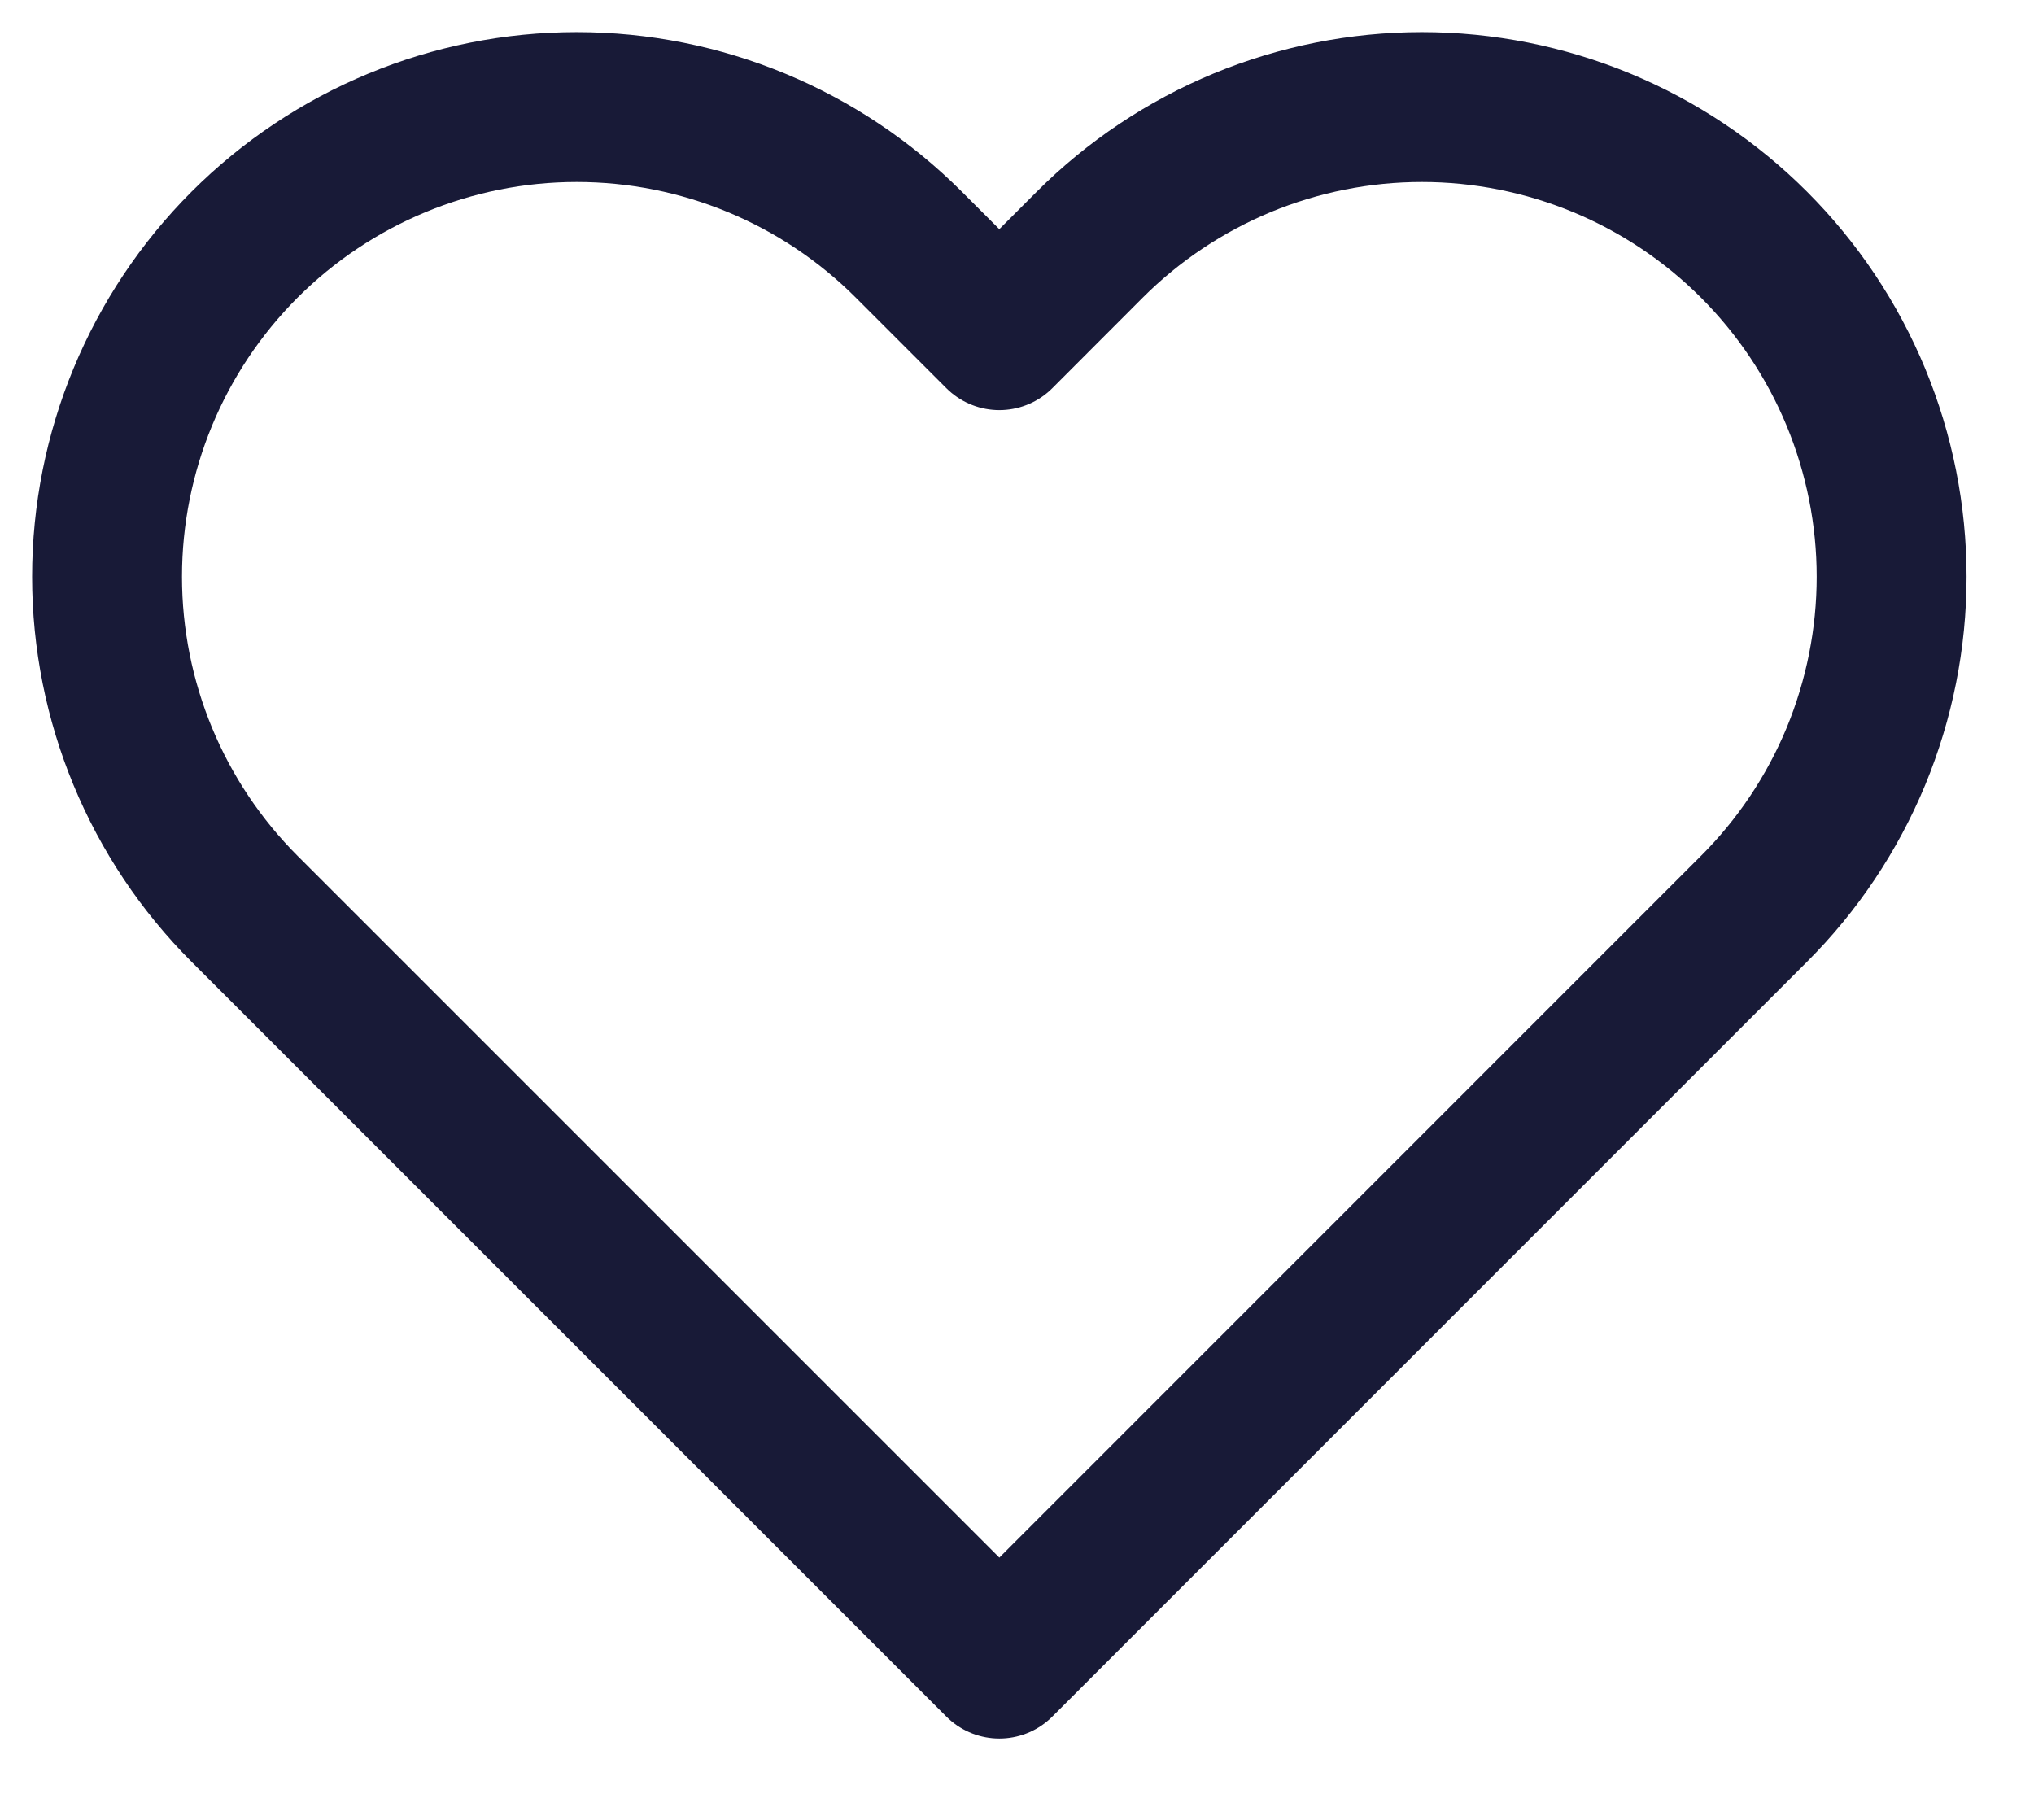
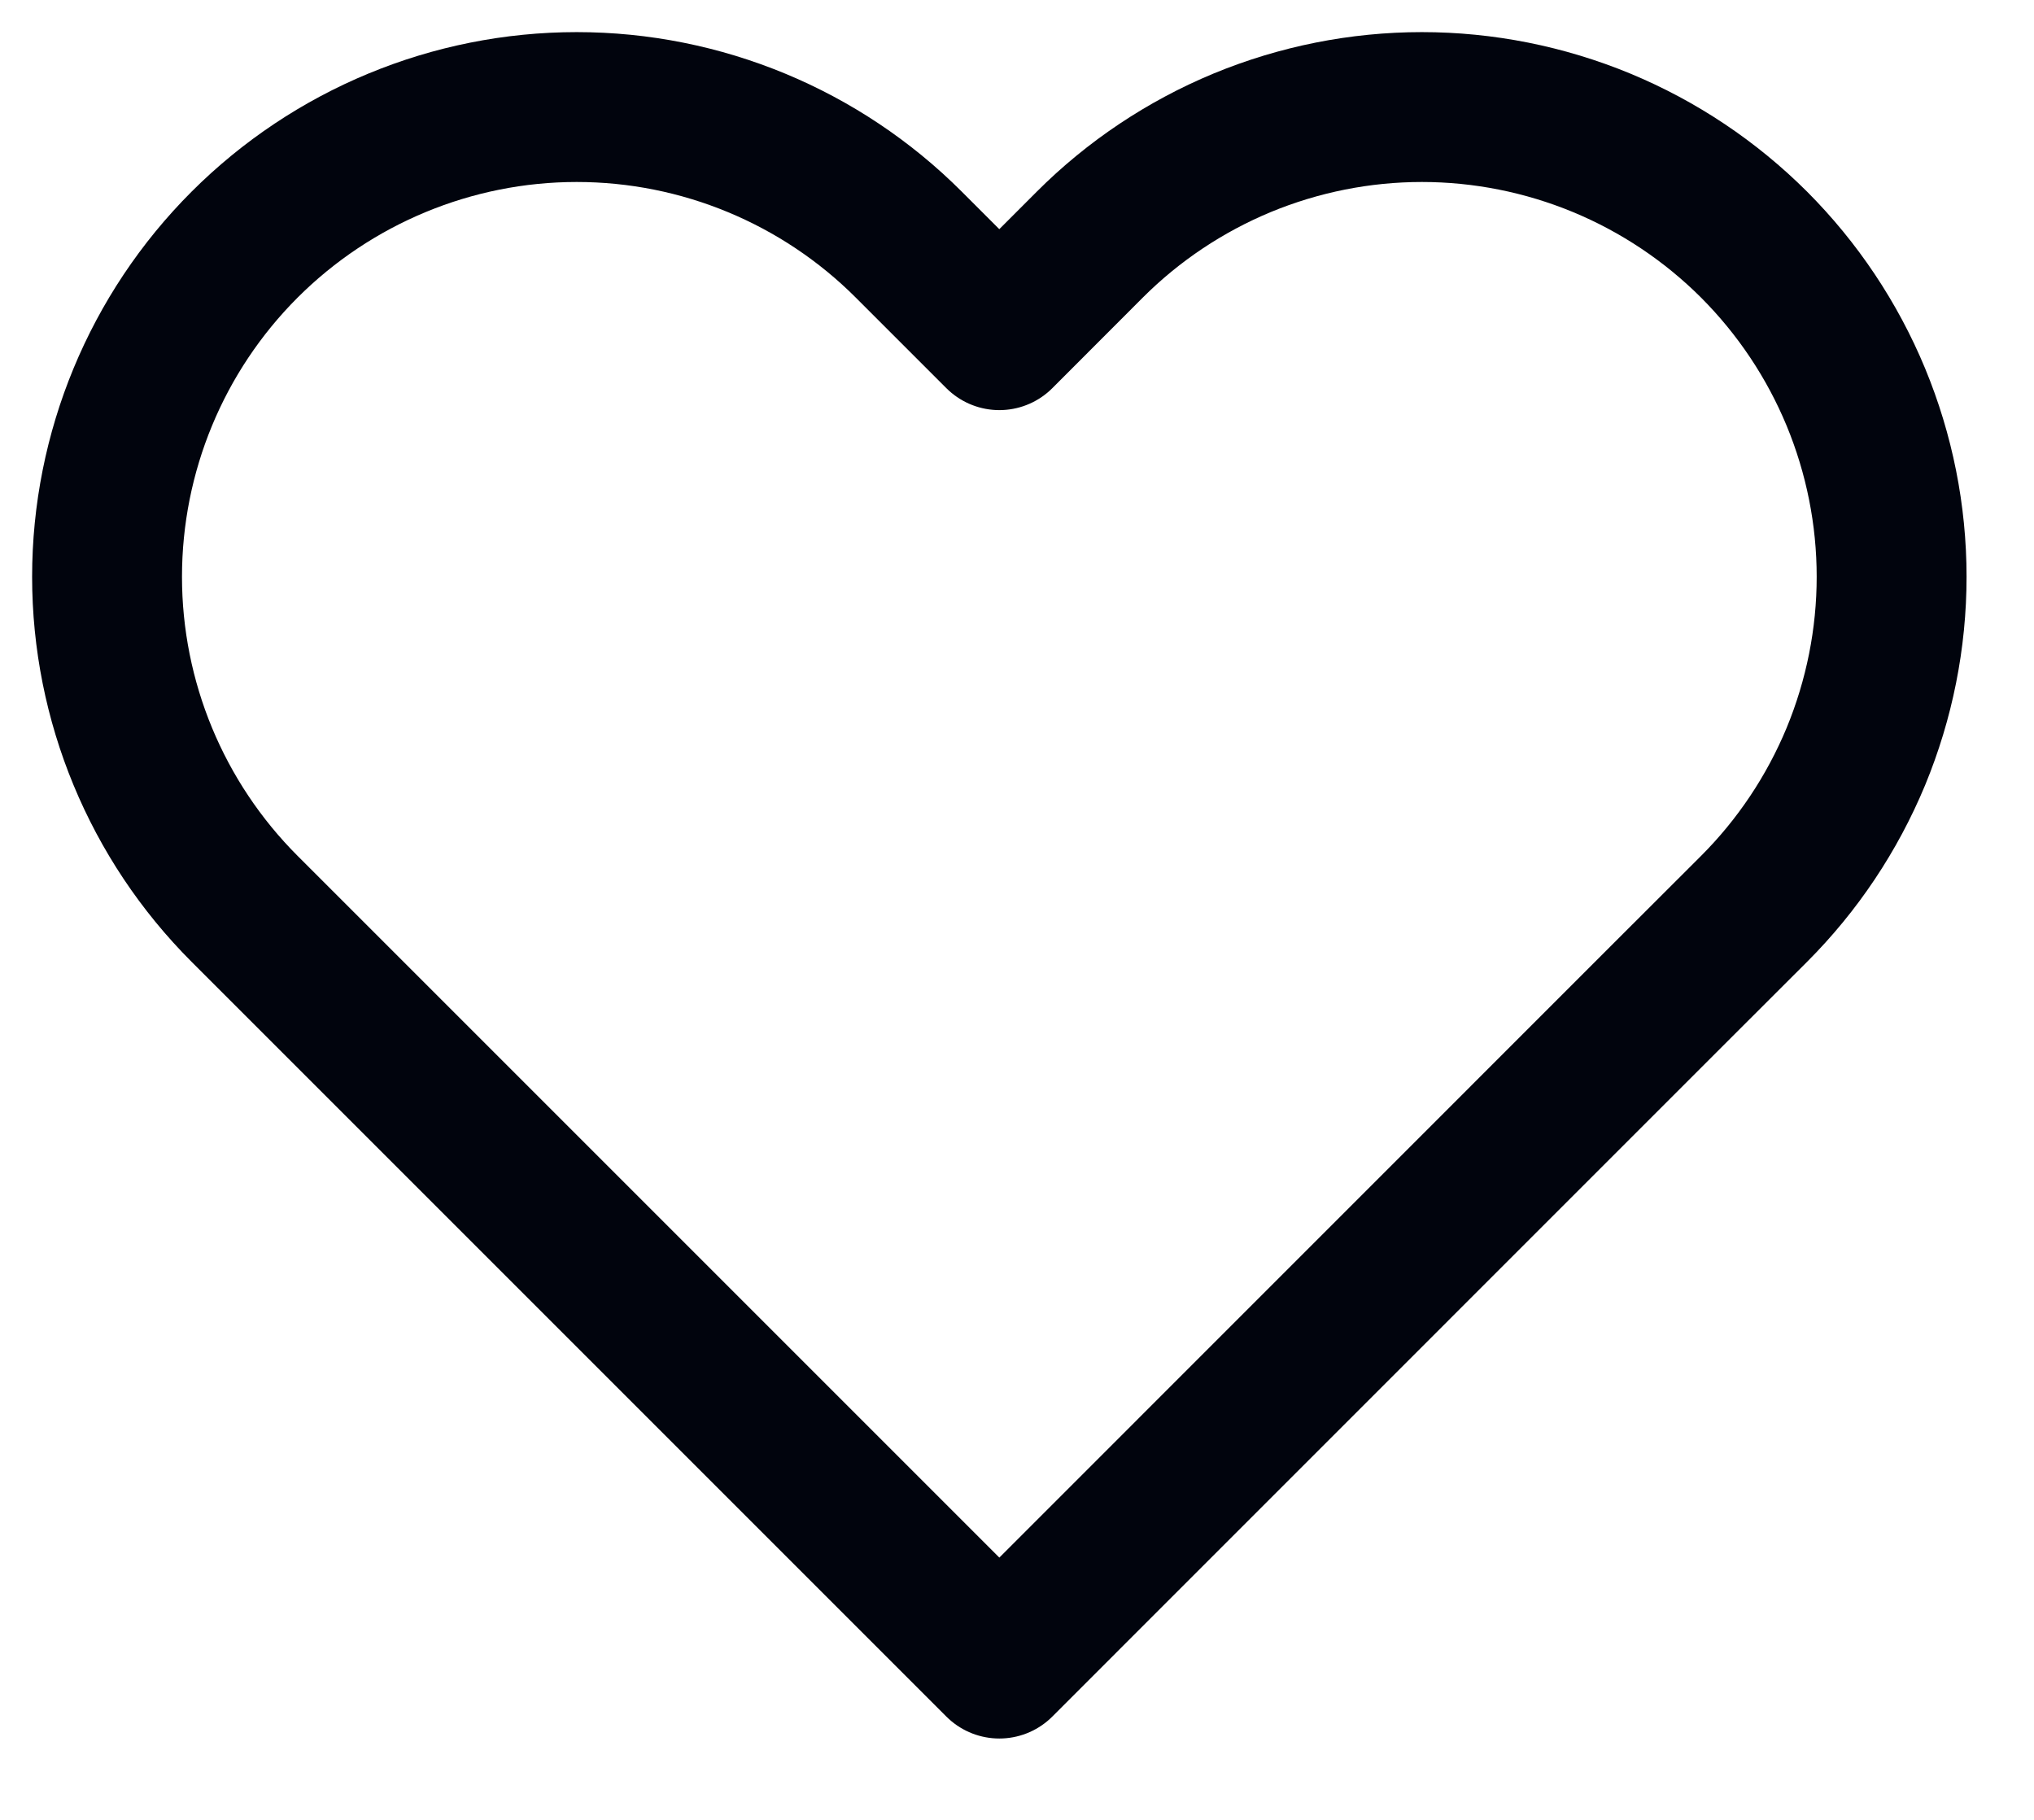
<svg xmlns="http://www.w3.org/2000/svg" width="19" height="17" viewBox="0 0 19 17" fill="none">
-   <path d="M16.384 2.285C15.977 1.878 15.494 1.555 14.961 1.334C14.429 1.114 13.858 1 13.282 1C12.706 1 12.136 1.114 11.603 1.334C11.071 1.555 10.587 1.878 10.18 2.285L9.335 3.131L8.489 2.285C7.667 1.463 6.551 1 5.387 1C4.224 1 3.108 1.463 2.285 2.285C1.462 3.108 1 4.224 1 5.388C1 6.551 1.462 7.667 2.285 8.49L3.13 9.335L9.335 15.54L15.539 9.335L16.384 8.49C16.792 8.083 17.115 7.599 17.336 7.067C17.556 6.534 17.67 5.964 17.67 5.388C17.67 4.811 17.556 4.241 17.336 3.709C17.115 3.176 16.792 2.693 16.384 2.285V2.285Z" stroke="#181A37" stroke-width="1.4" stroke-linecap="round" stroke-linejoin="round" />
+   <path d="M16.385 2.285C15.977 1.878 15.494 1.555 14.961 1.334C14.429 1.114 13.858 1 13.282 1C12.706 1 12.136 1.114 11.603 1.334C11.071 1.555 10.587 1.878 10.18 2.285L9.335 3.131L8.489 2.285C7.667 1.463 6.551 1 5.387 1C4.224 1 3.108 1.463 2.285 2.285C1.462 3.108 1 4.224 1 5.388C1 6.551 1.462 7.667 2.285 8.49L3.13 9.335L9.335 15.54L15.539 9.335L16.385 8.49C16.792 8.083 17.115 7.599 17.336 7.067C17.556 6.534 17.67 5.964 17.67 5.388C17.67 4.811 17.556 4.241 17.336 3.709C17.115 3.176 16.792 2.693 16.385 2.285V2.285Z" stroke="#01040D" stroke-width="1.4" stroke-linecap="round" stroke-linejoin="round" />
</svg>
